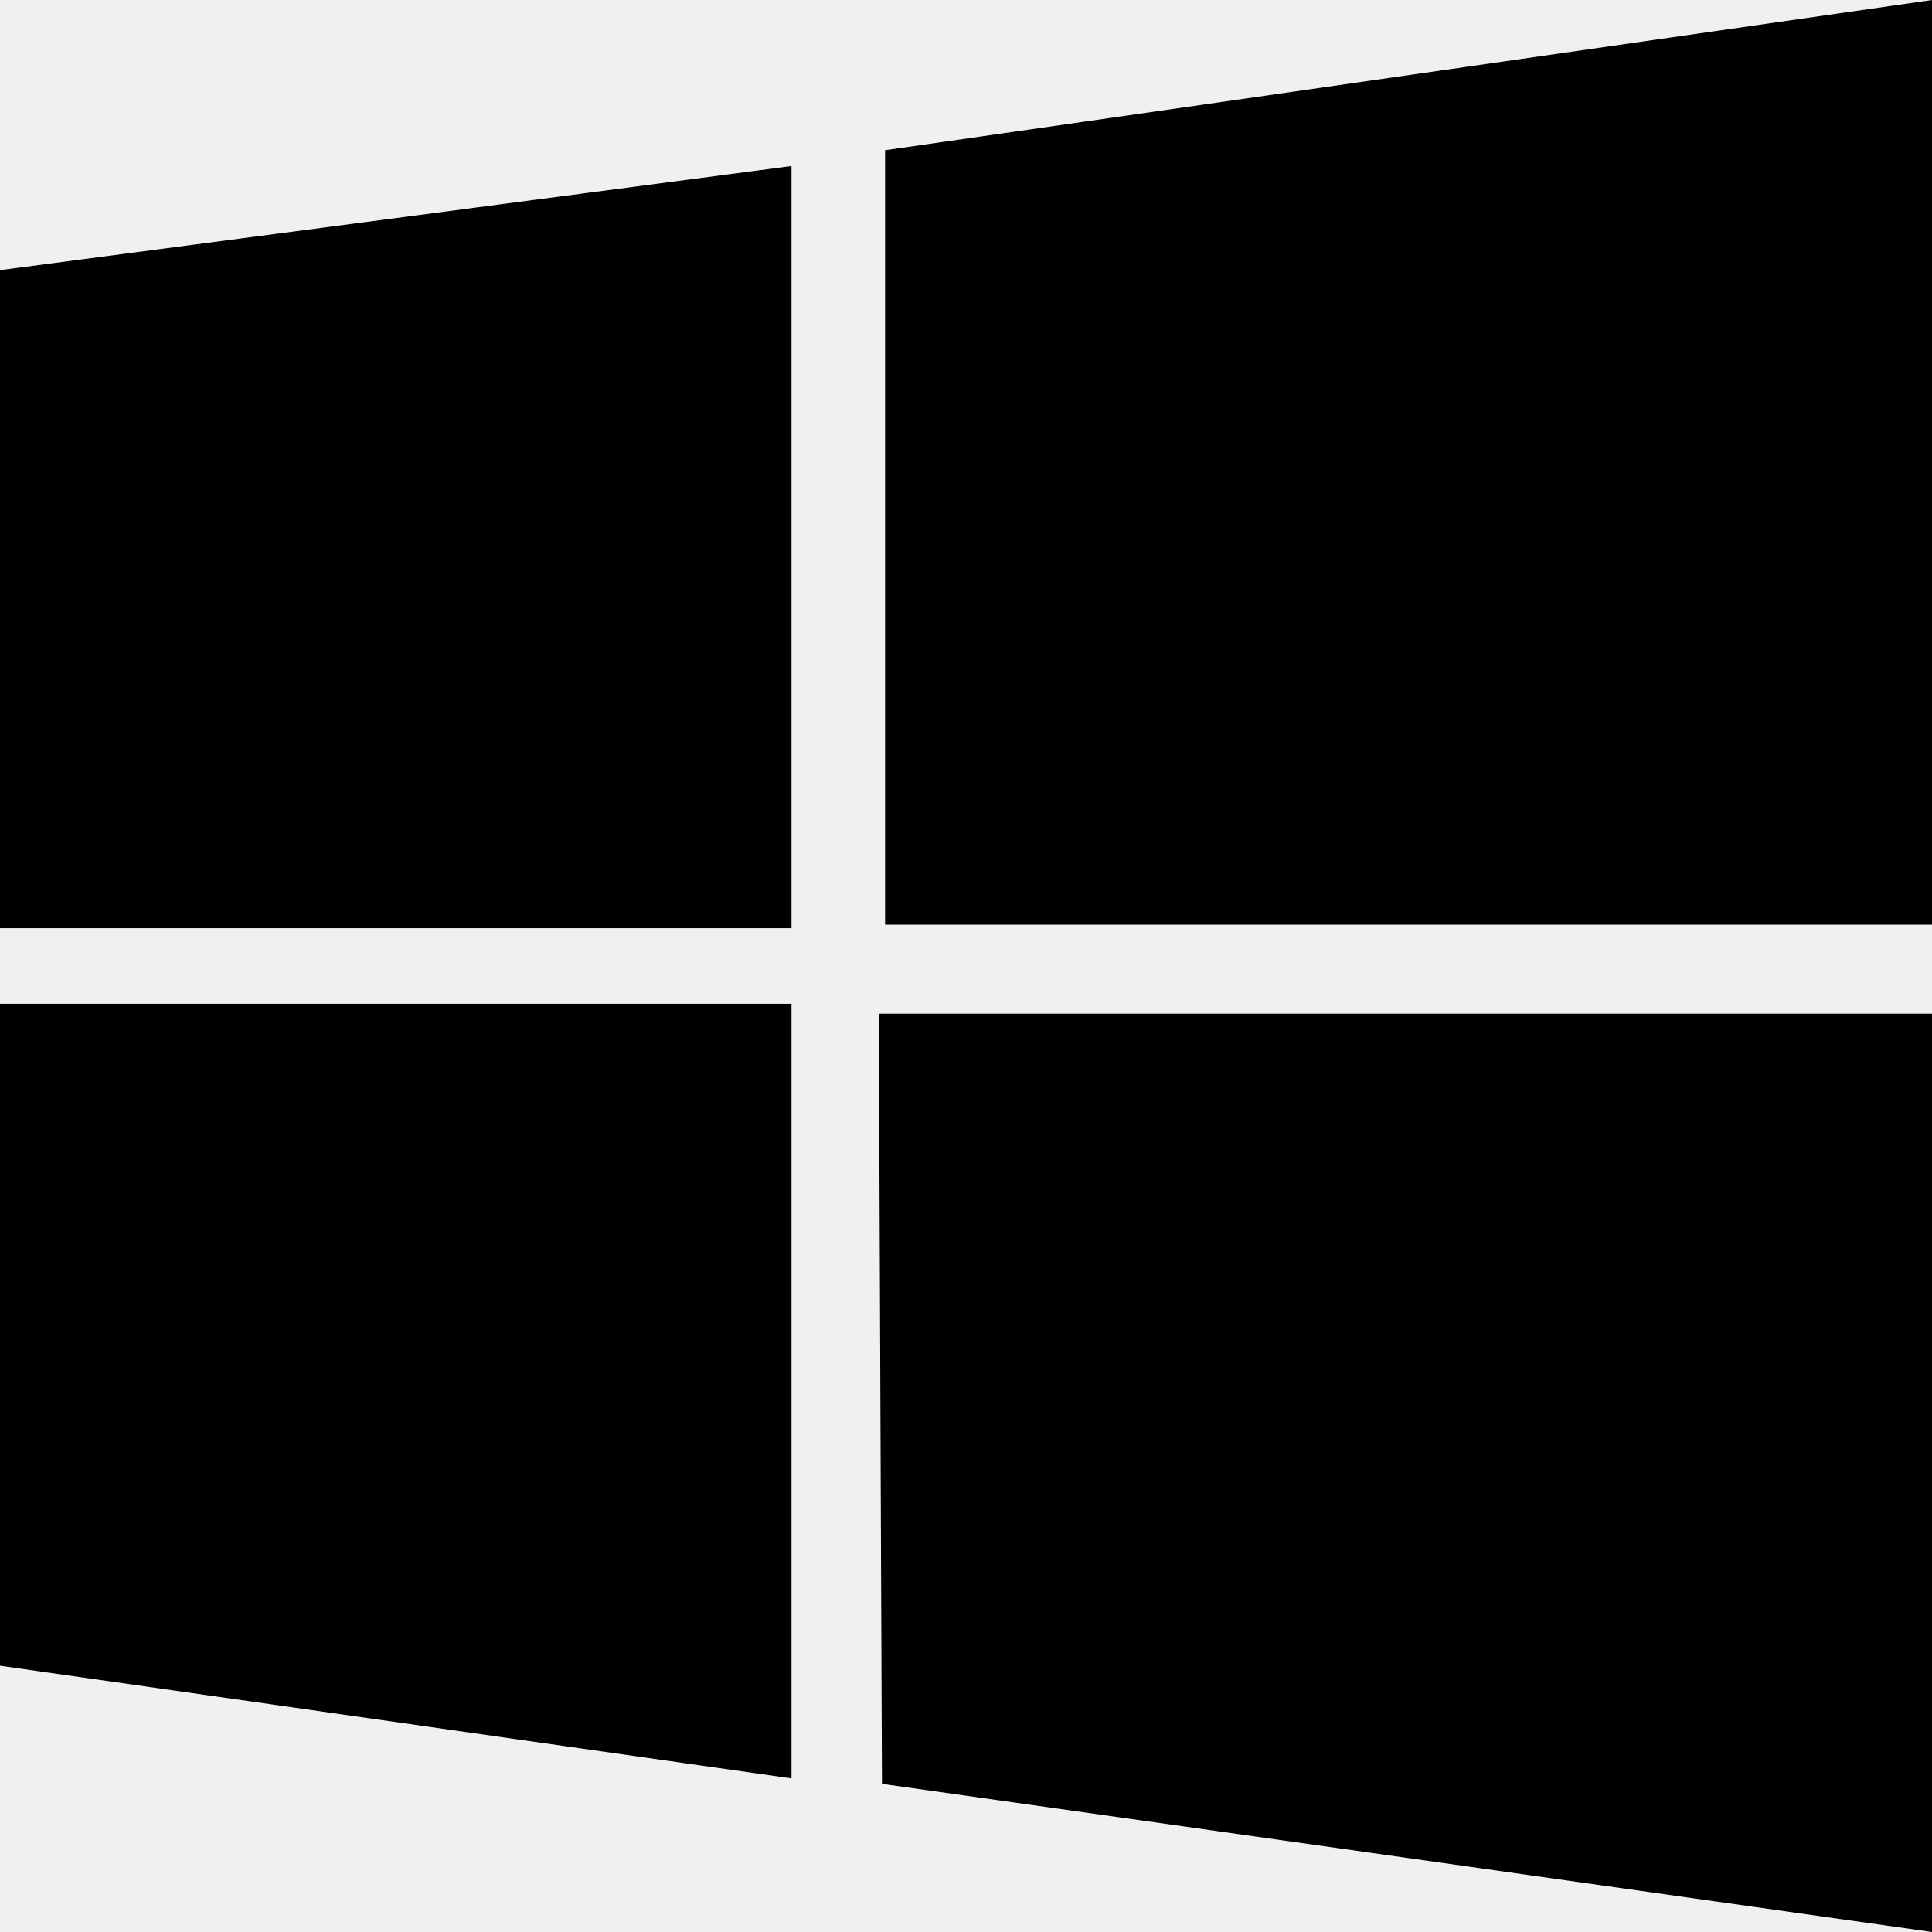
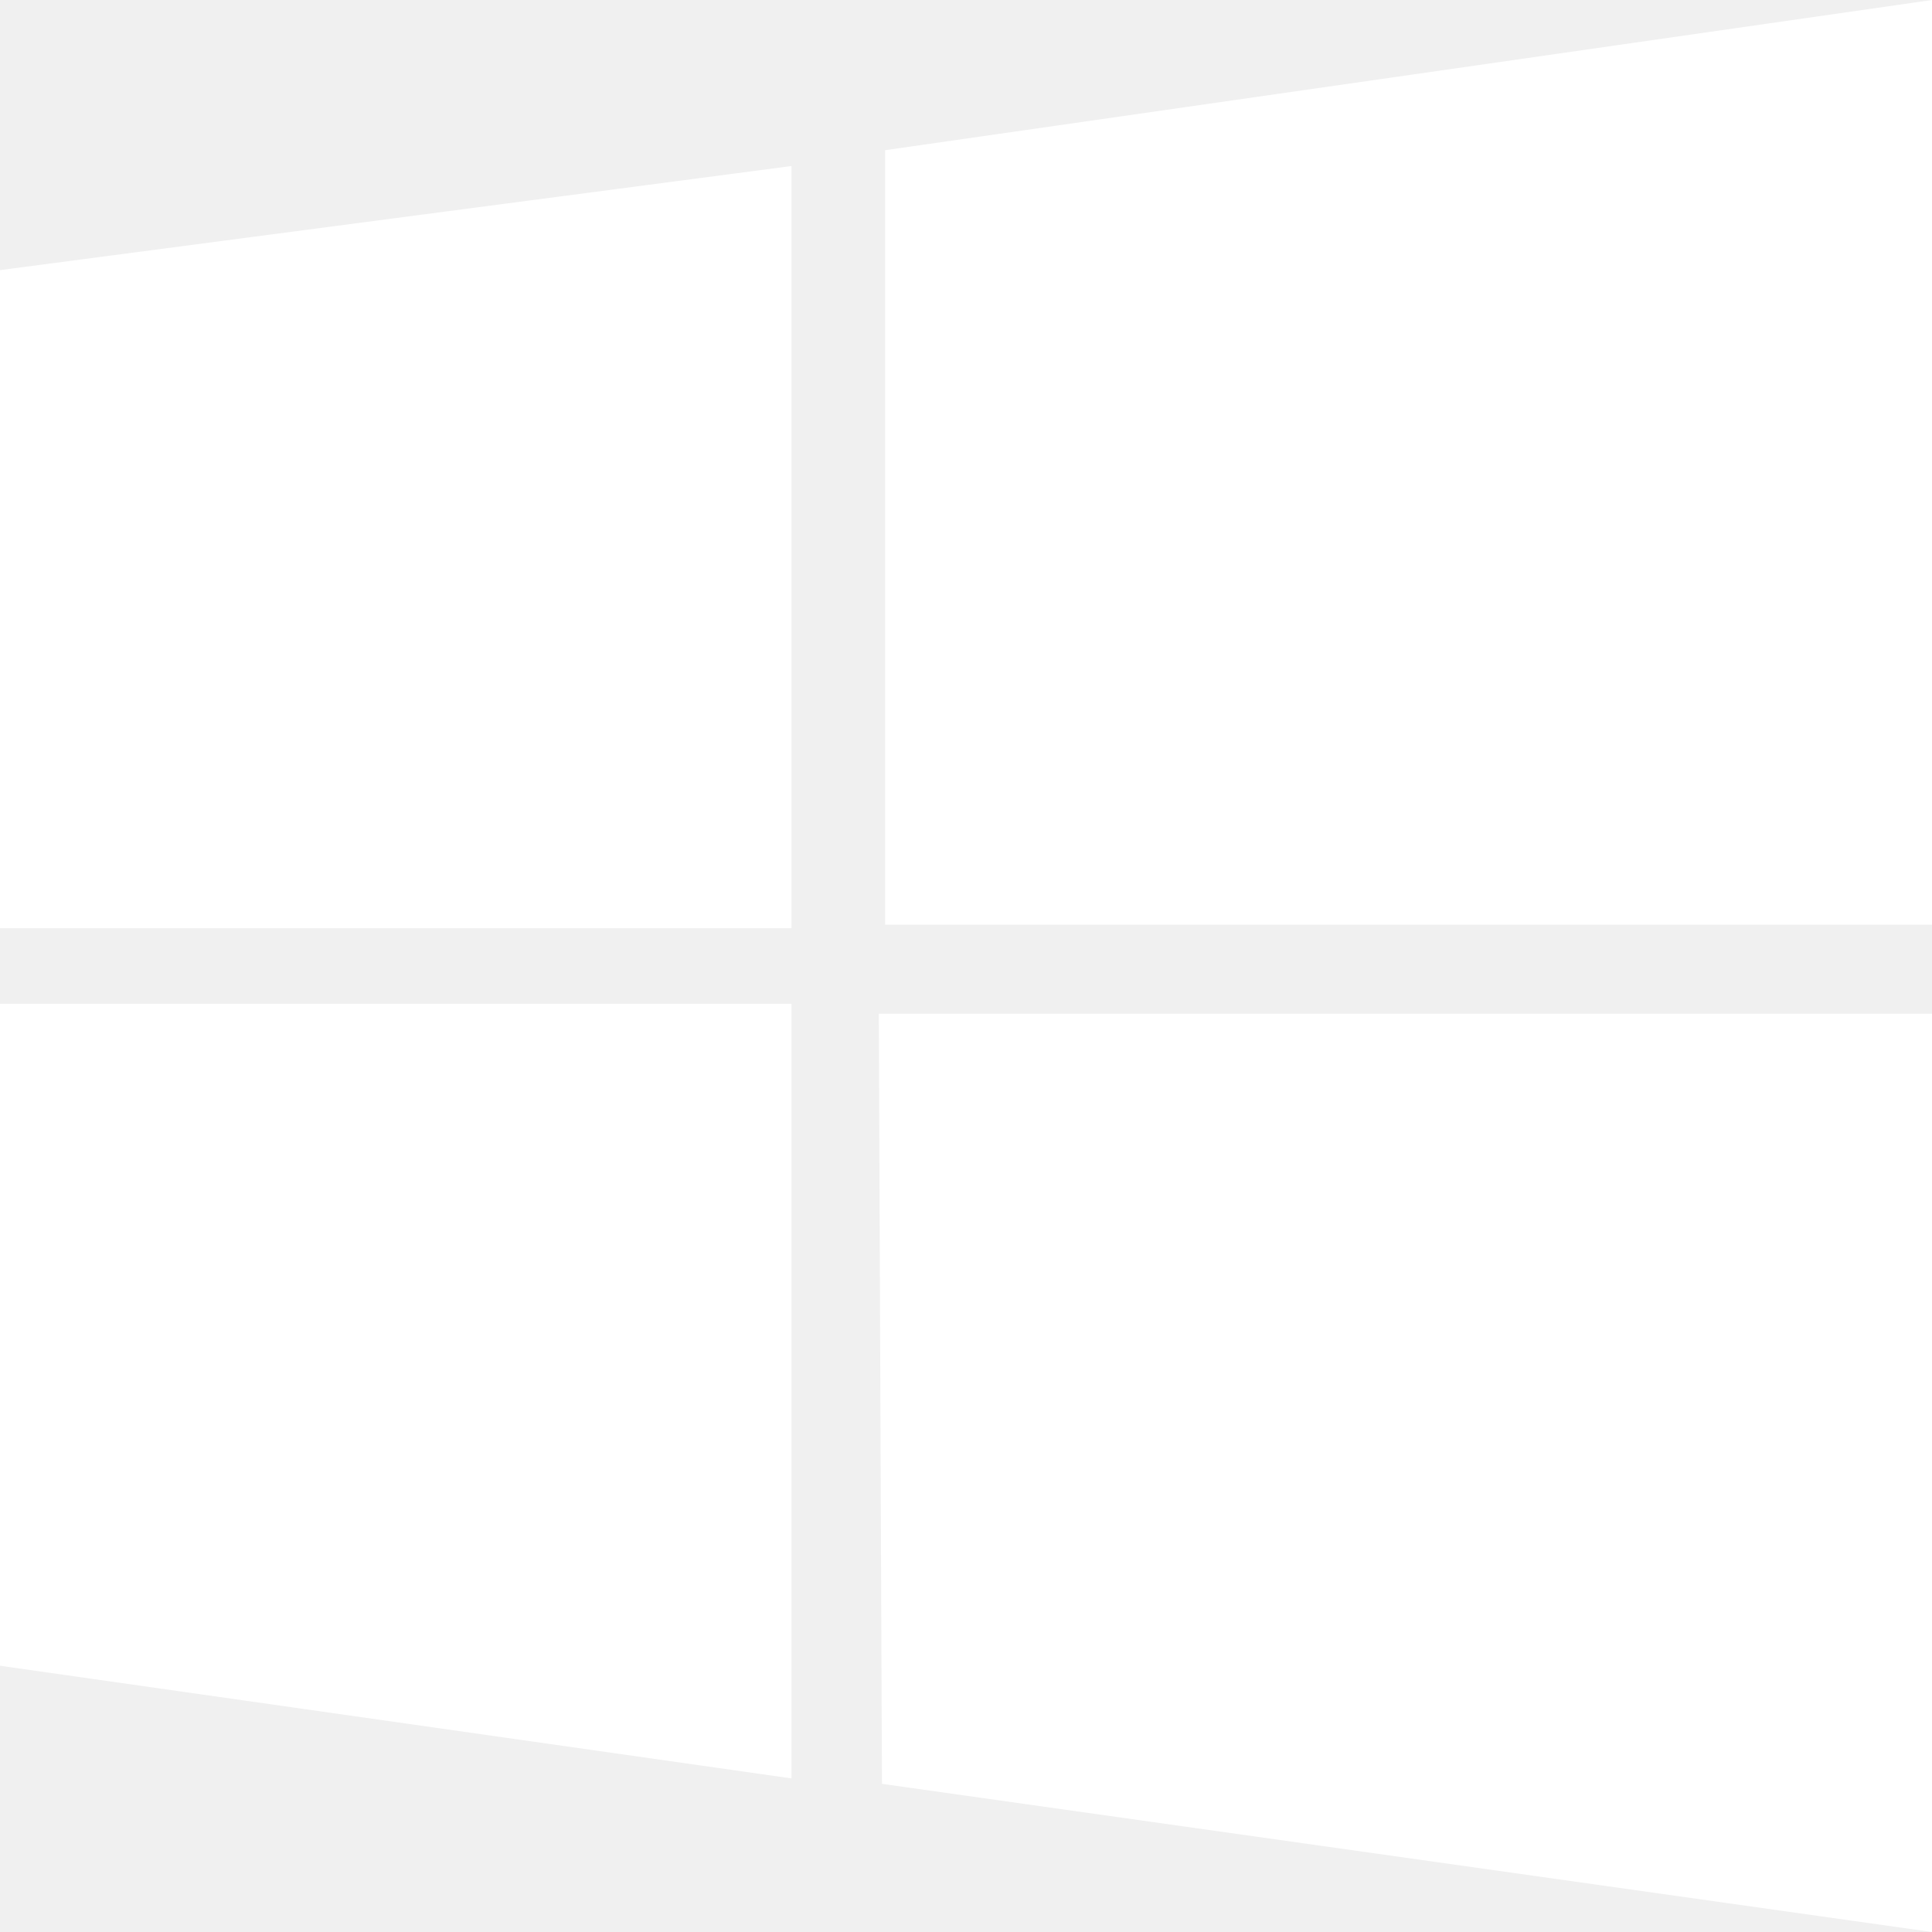
<svg xmlns="http://www.w3.org/2000/svg" width="124" height="124" viewBox="0 0 124 124" fill="none">
  <g clip-path="url(#clip0_241_585)">
-     <path d="M50.801 10.656L0 17.337V59.574H50.801V10.656ZM0 106.911L50.801 114.142V64.426H0V106.911ZM56.404 65.061L56.606 114.491L124 124V65.061H56.404ZM124 0L56.807 9.641V59.349H124V0Z" fill="black" />
+     <path d="M50.801 10.656L0 17.337V59.574H50.801V10.656ZM0 106.911L50.801 114.142V64.426H0V106.911ZM56.404 65.061L56.606 114.491L124 124V65.061H56.404ZM124 0L56.807 9.641V59.349H124V0Z" fill="white" />
  </g>
  <defs>
    <clipPath id="clip0_241_585">
      <rect width="124" height="124" fill="white" />
    </clipPath>
  </defs>
</svg>
